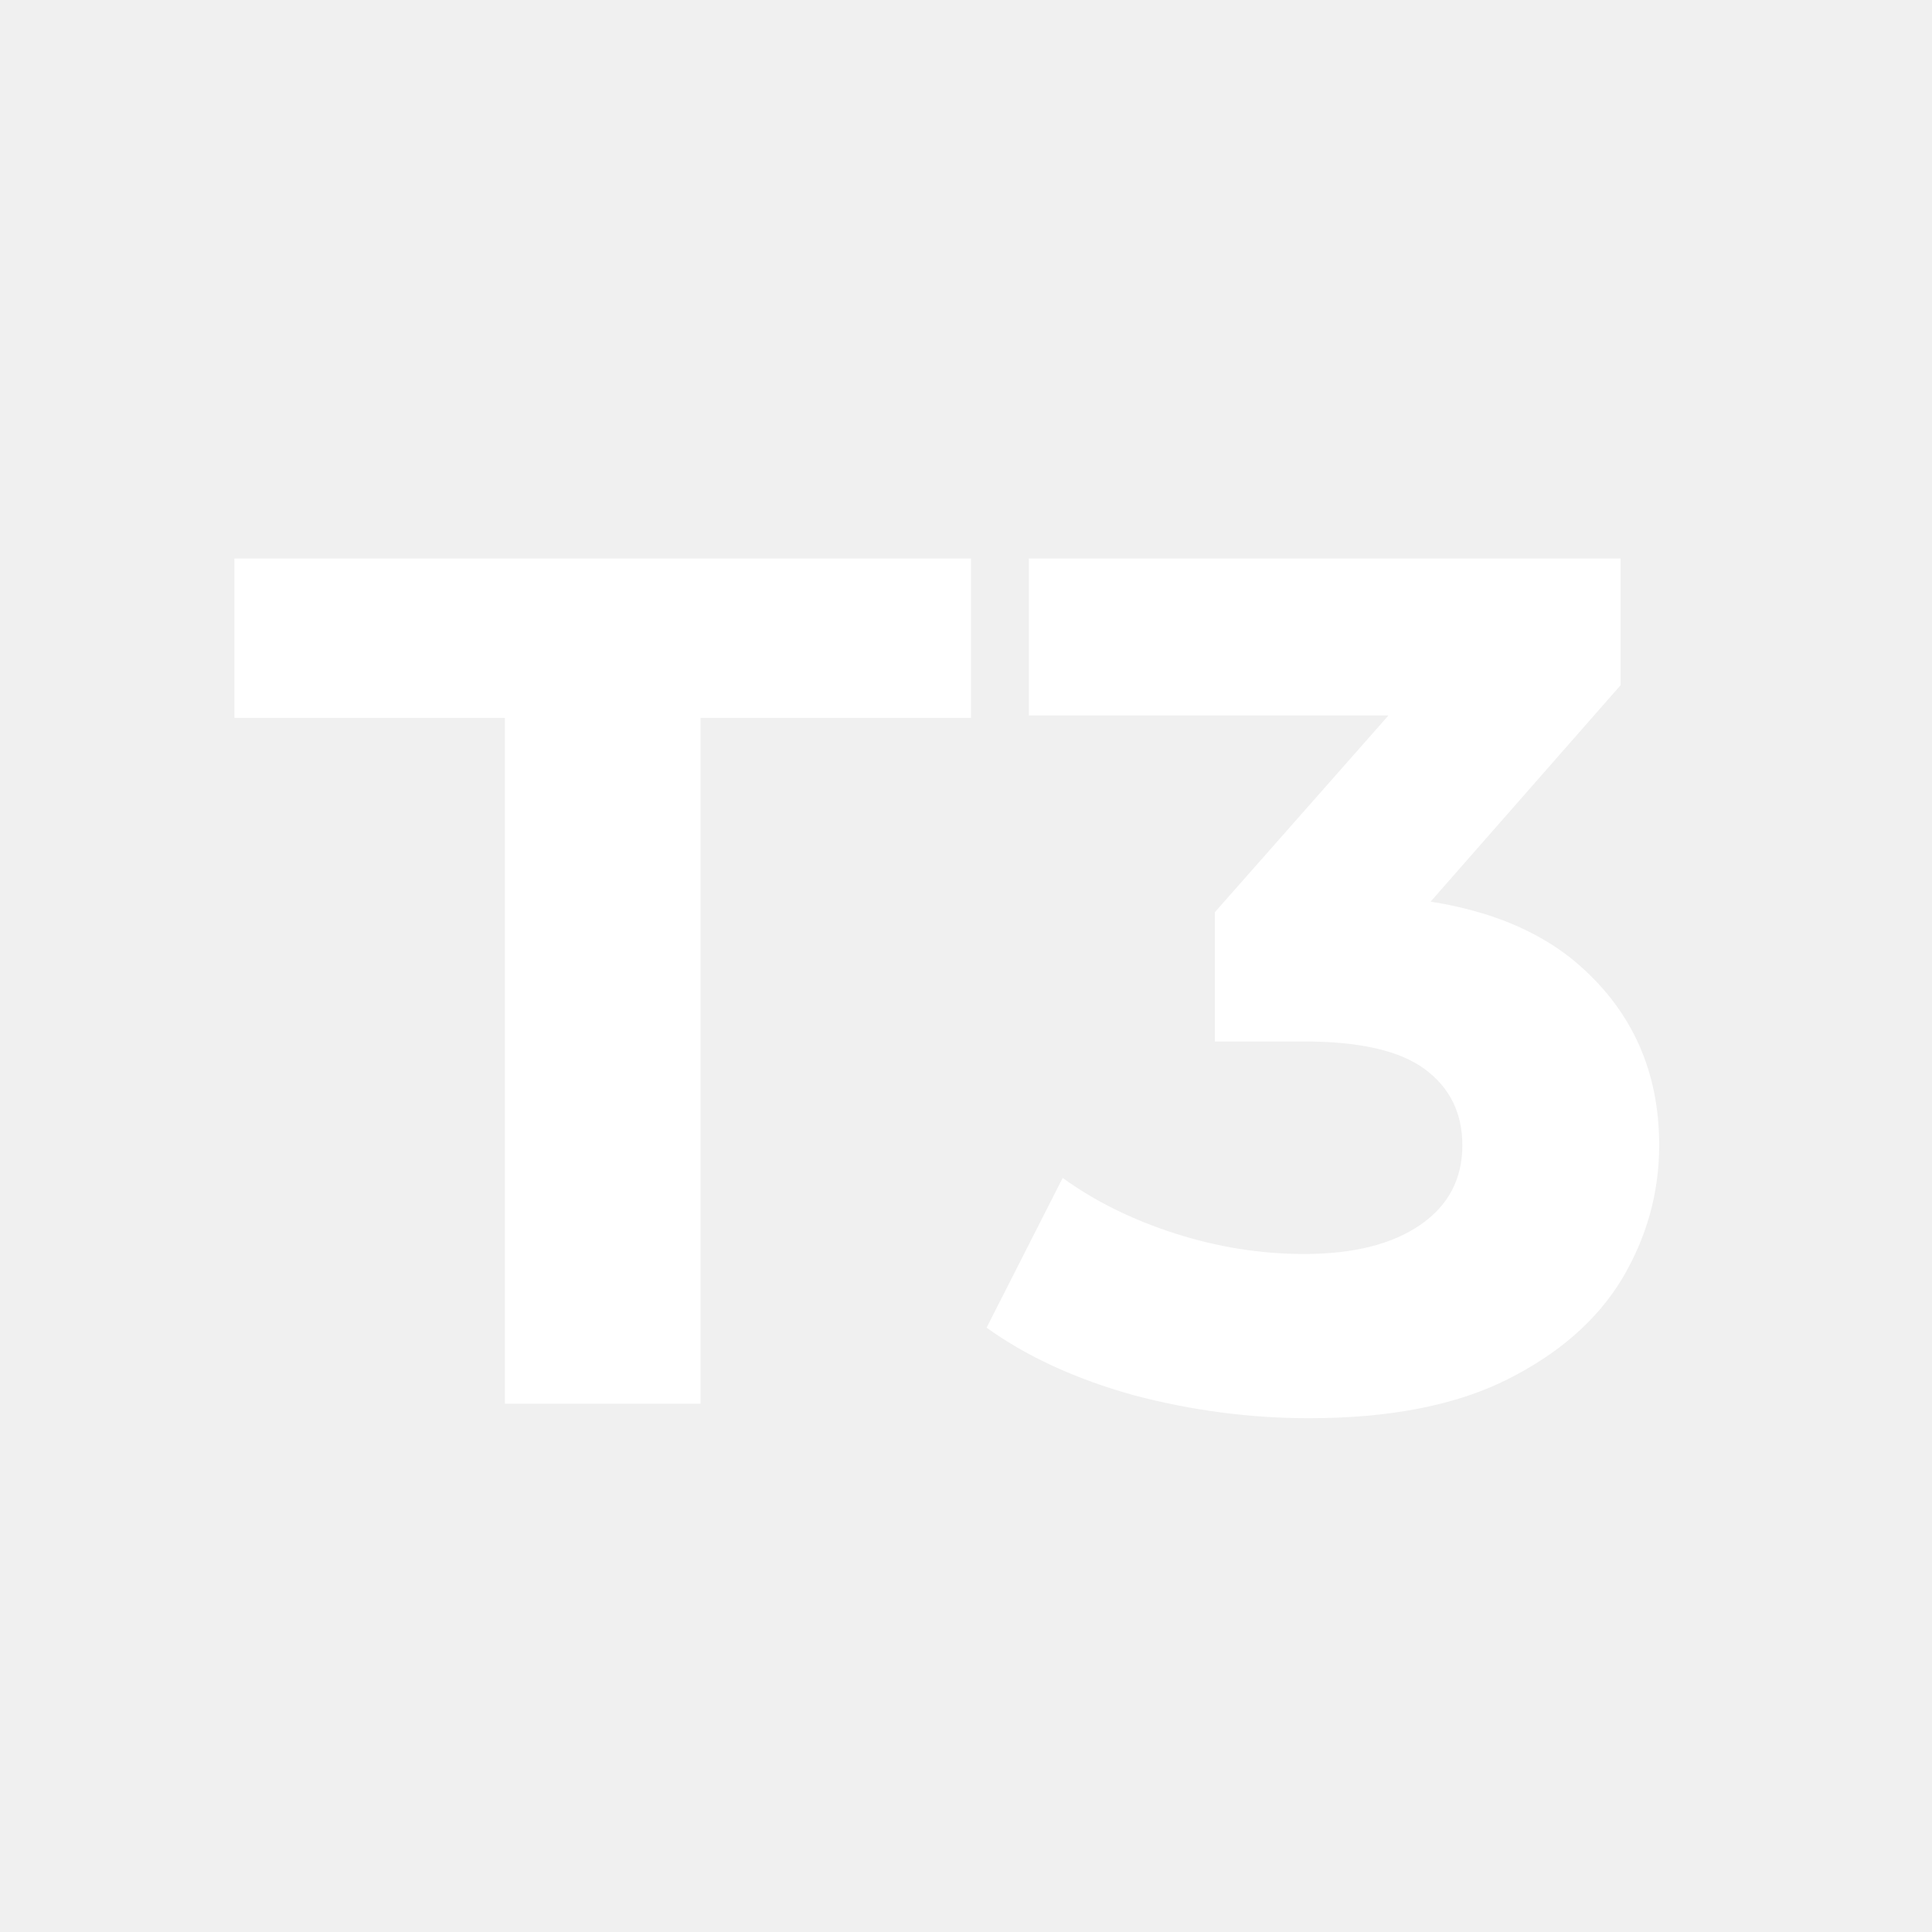
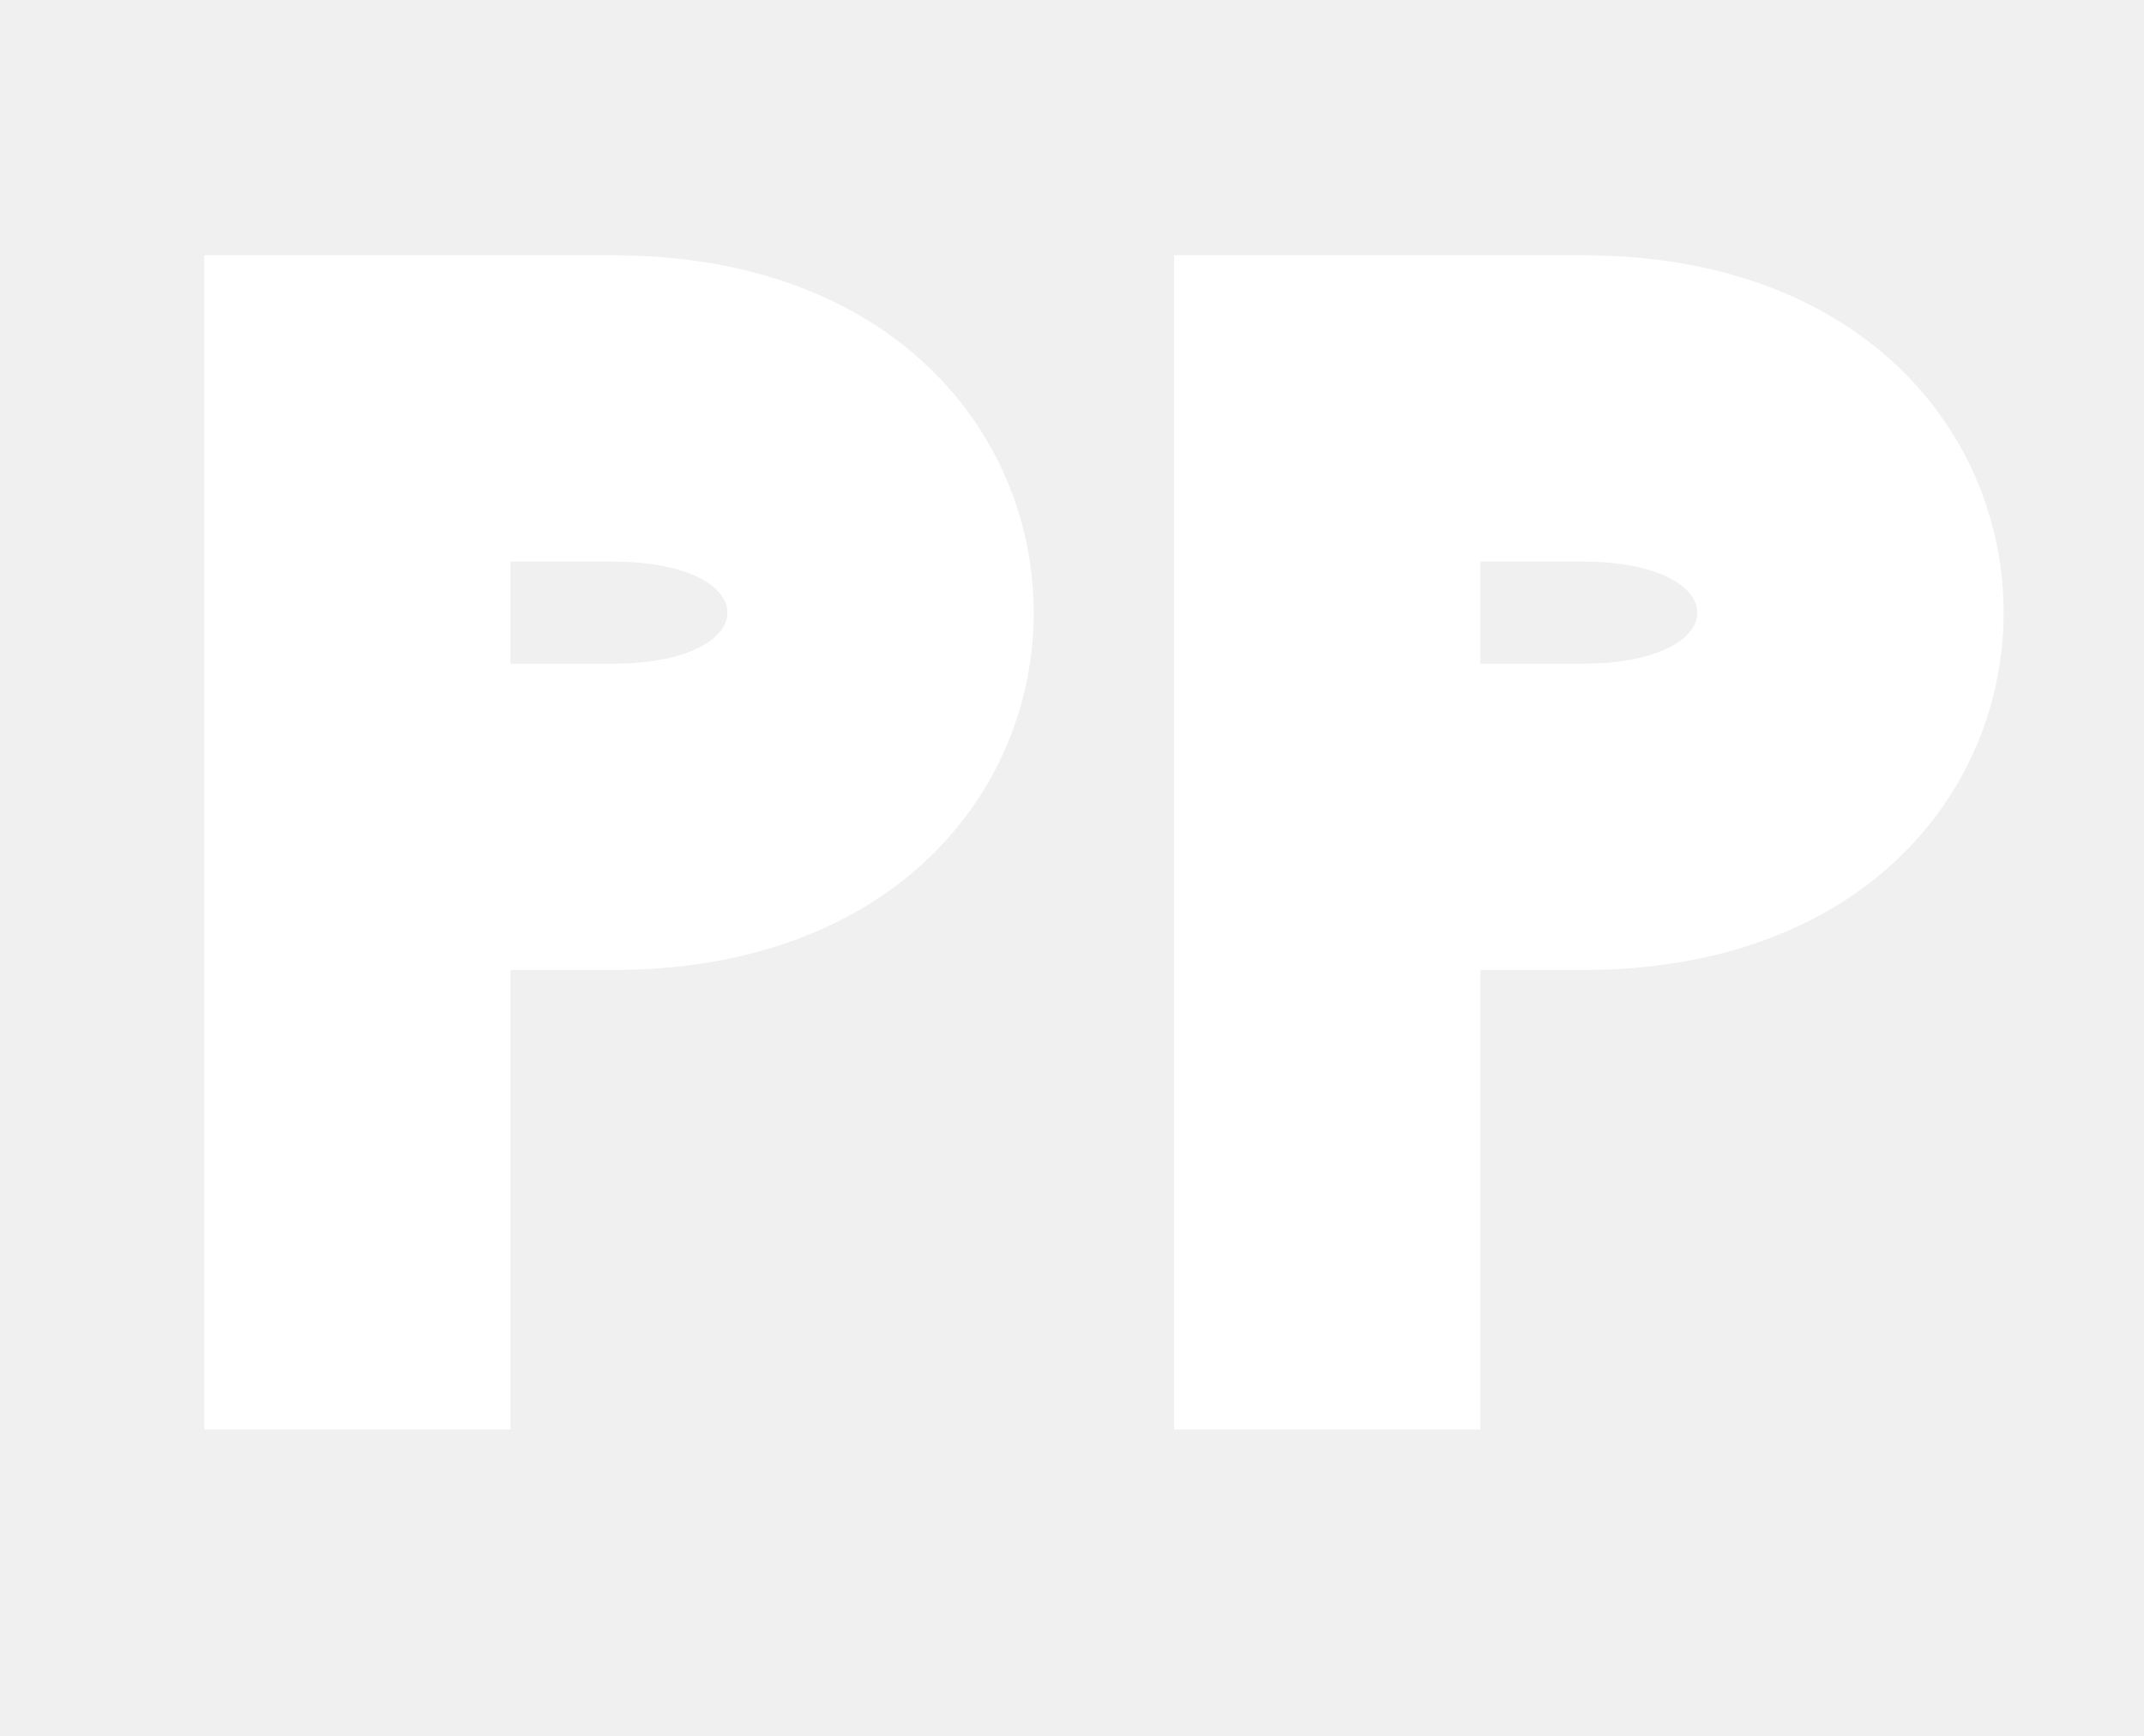
- <svg xmlns="http://www.w3.org/2000/svg" width="128" height="128" viewBox="0 0 128 128" fill="none">
-   <path d="M33.451 93V47.56H15.531V37H64.331V47.56H46.411V93H33.451ZM86.725 93.96C82.832 93.96 78.965 93.453 75.125 92.44C71.285 91.373 68.032 89.88 65.365 87.96L70.405 78.04C72.539 79.587 75.019 80.813 77.845 81.72C80.672 82.627 83.525 83.08 86.405 83.08C89.659 83.08 92.219 82.44 94.085 81.16C95.952 79.88 96.885 78.12 96.885 75.88C96.885 73.747 96.059 72.067 94.405 70.84C92.752 69.613 90.085 69 86.405 69H80.485V60.44L96.085 42.76L97.525 47.4H68.165V37H107.365V45.4L91.845 63.08L85.285 59.32H89.045C95.925 59.32 101.125 60.867 104.645 63.96C108.165 67.053 109.925 71.027 109.925 75.88C109.925 79.027 109.099 81.987 107.445 84.76C105.792 87.48 103.259 89.693 99.845 91.4C96.432 93.107 92.059 93.96 86.725 93.96Z" fill="white" />
+ <svg xmlns="http://www.w3.org/2000/svg" viewBox="0 0 42 34">
+   <path fill="#ffffff" fill-rule="evenodd" d="M4 28V5H12C23 5 23 19 12 19H10V28ZM10 11V13H12C15 13 15 11 12 11ZM23 28V5H31C42 5 42 19 31 19H29V28ZM29 11V13H31C34 13 34 11 31 11Z" />
</svg>
